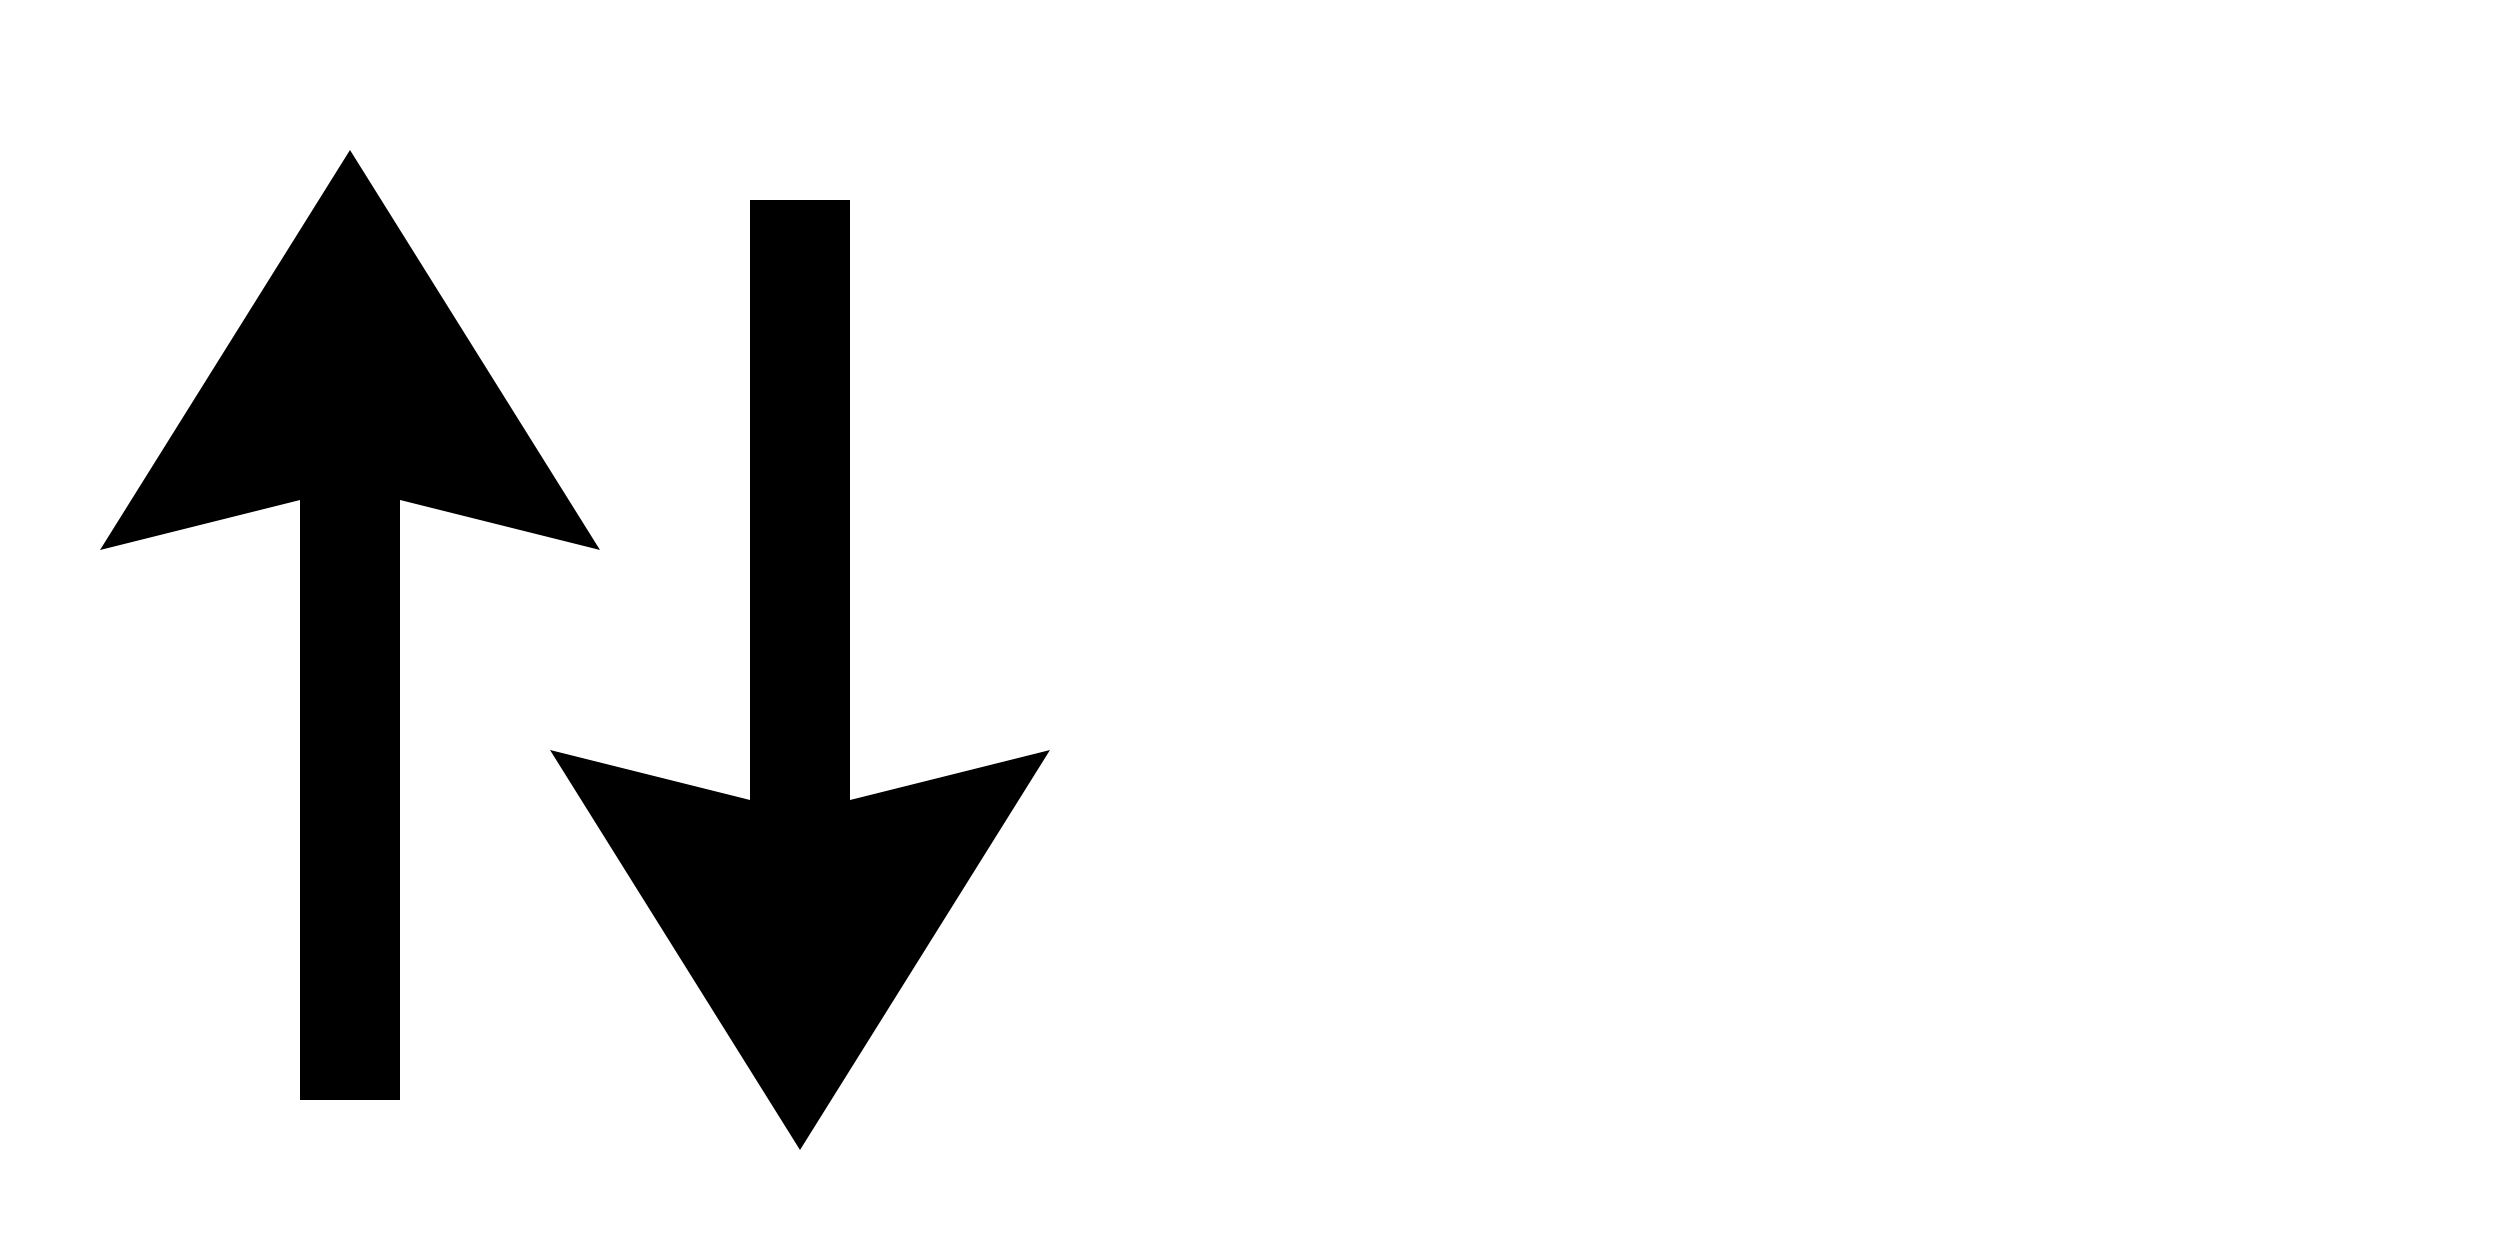
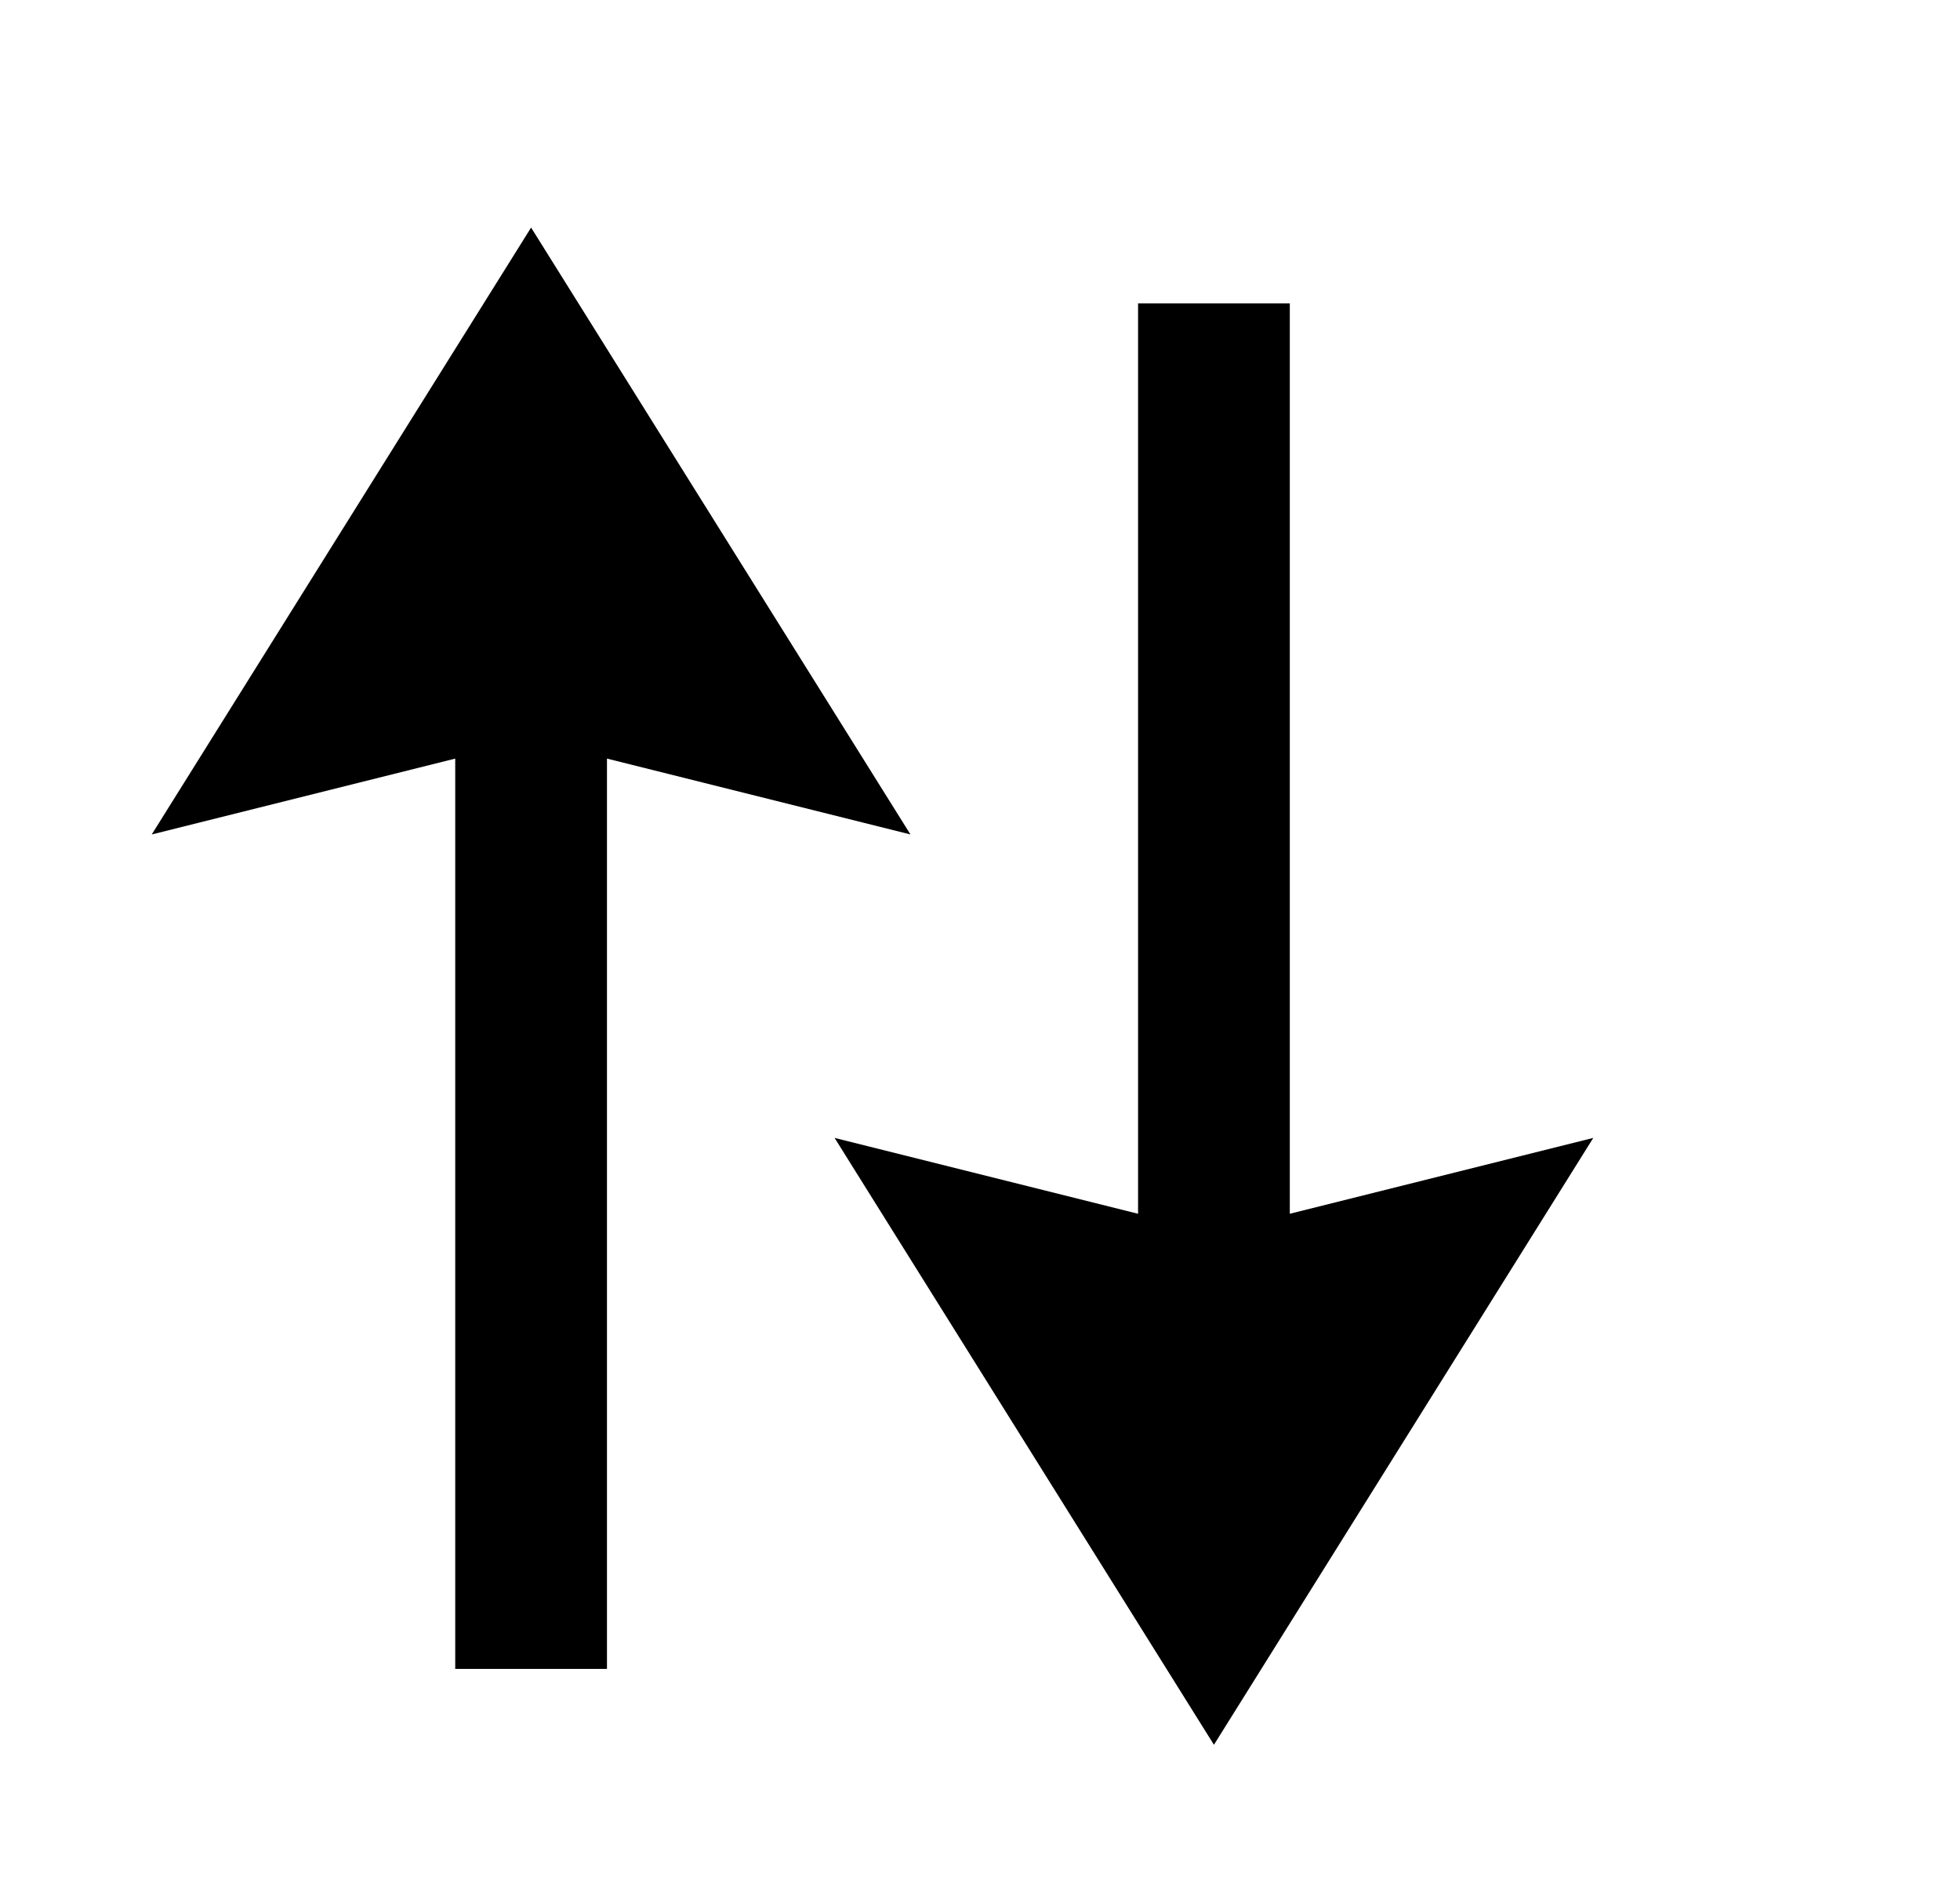
- <svg xmlns="http://www.w3.org/2000/svg" version="1.1" baseProfile="full" width="300" height="150">
+ <svg xmlns="http://www.w3.org/2000/svg" version="1.1" baseProfile="full" width="155" height="150">
  <polygon points="42 18, 72 66, 48 60, 48 132, 36 132, 36 60, 12 66" />
  <polygon points="66 90, 90 96, 90 24, 102 24, 102 96, 126 90, 96 138" />
</svg>
